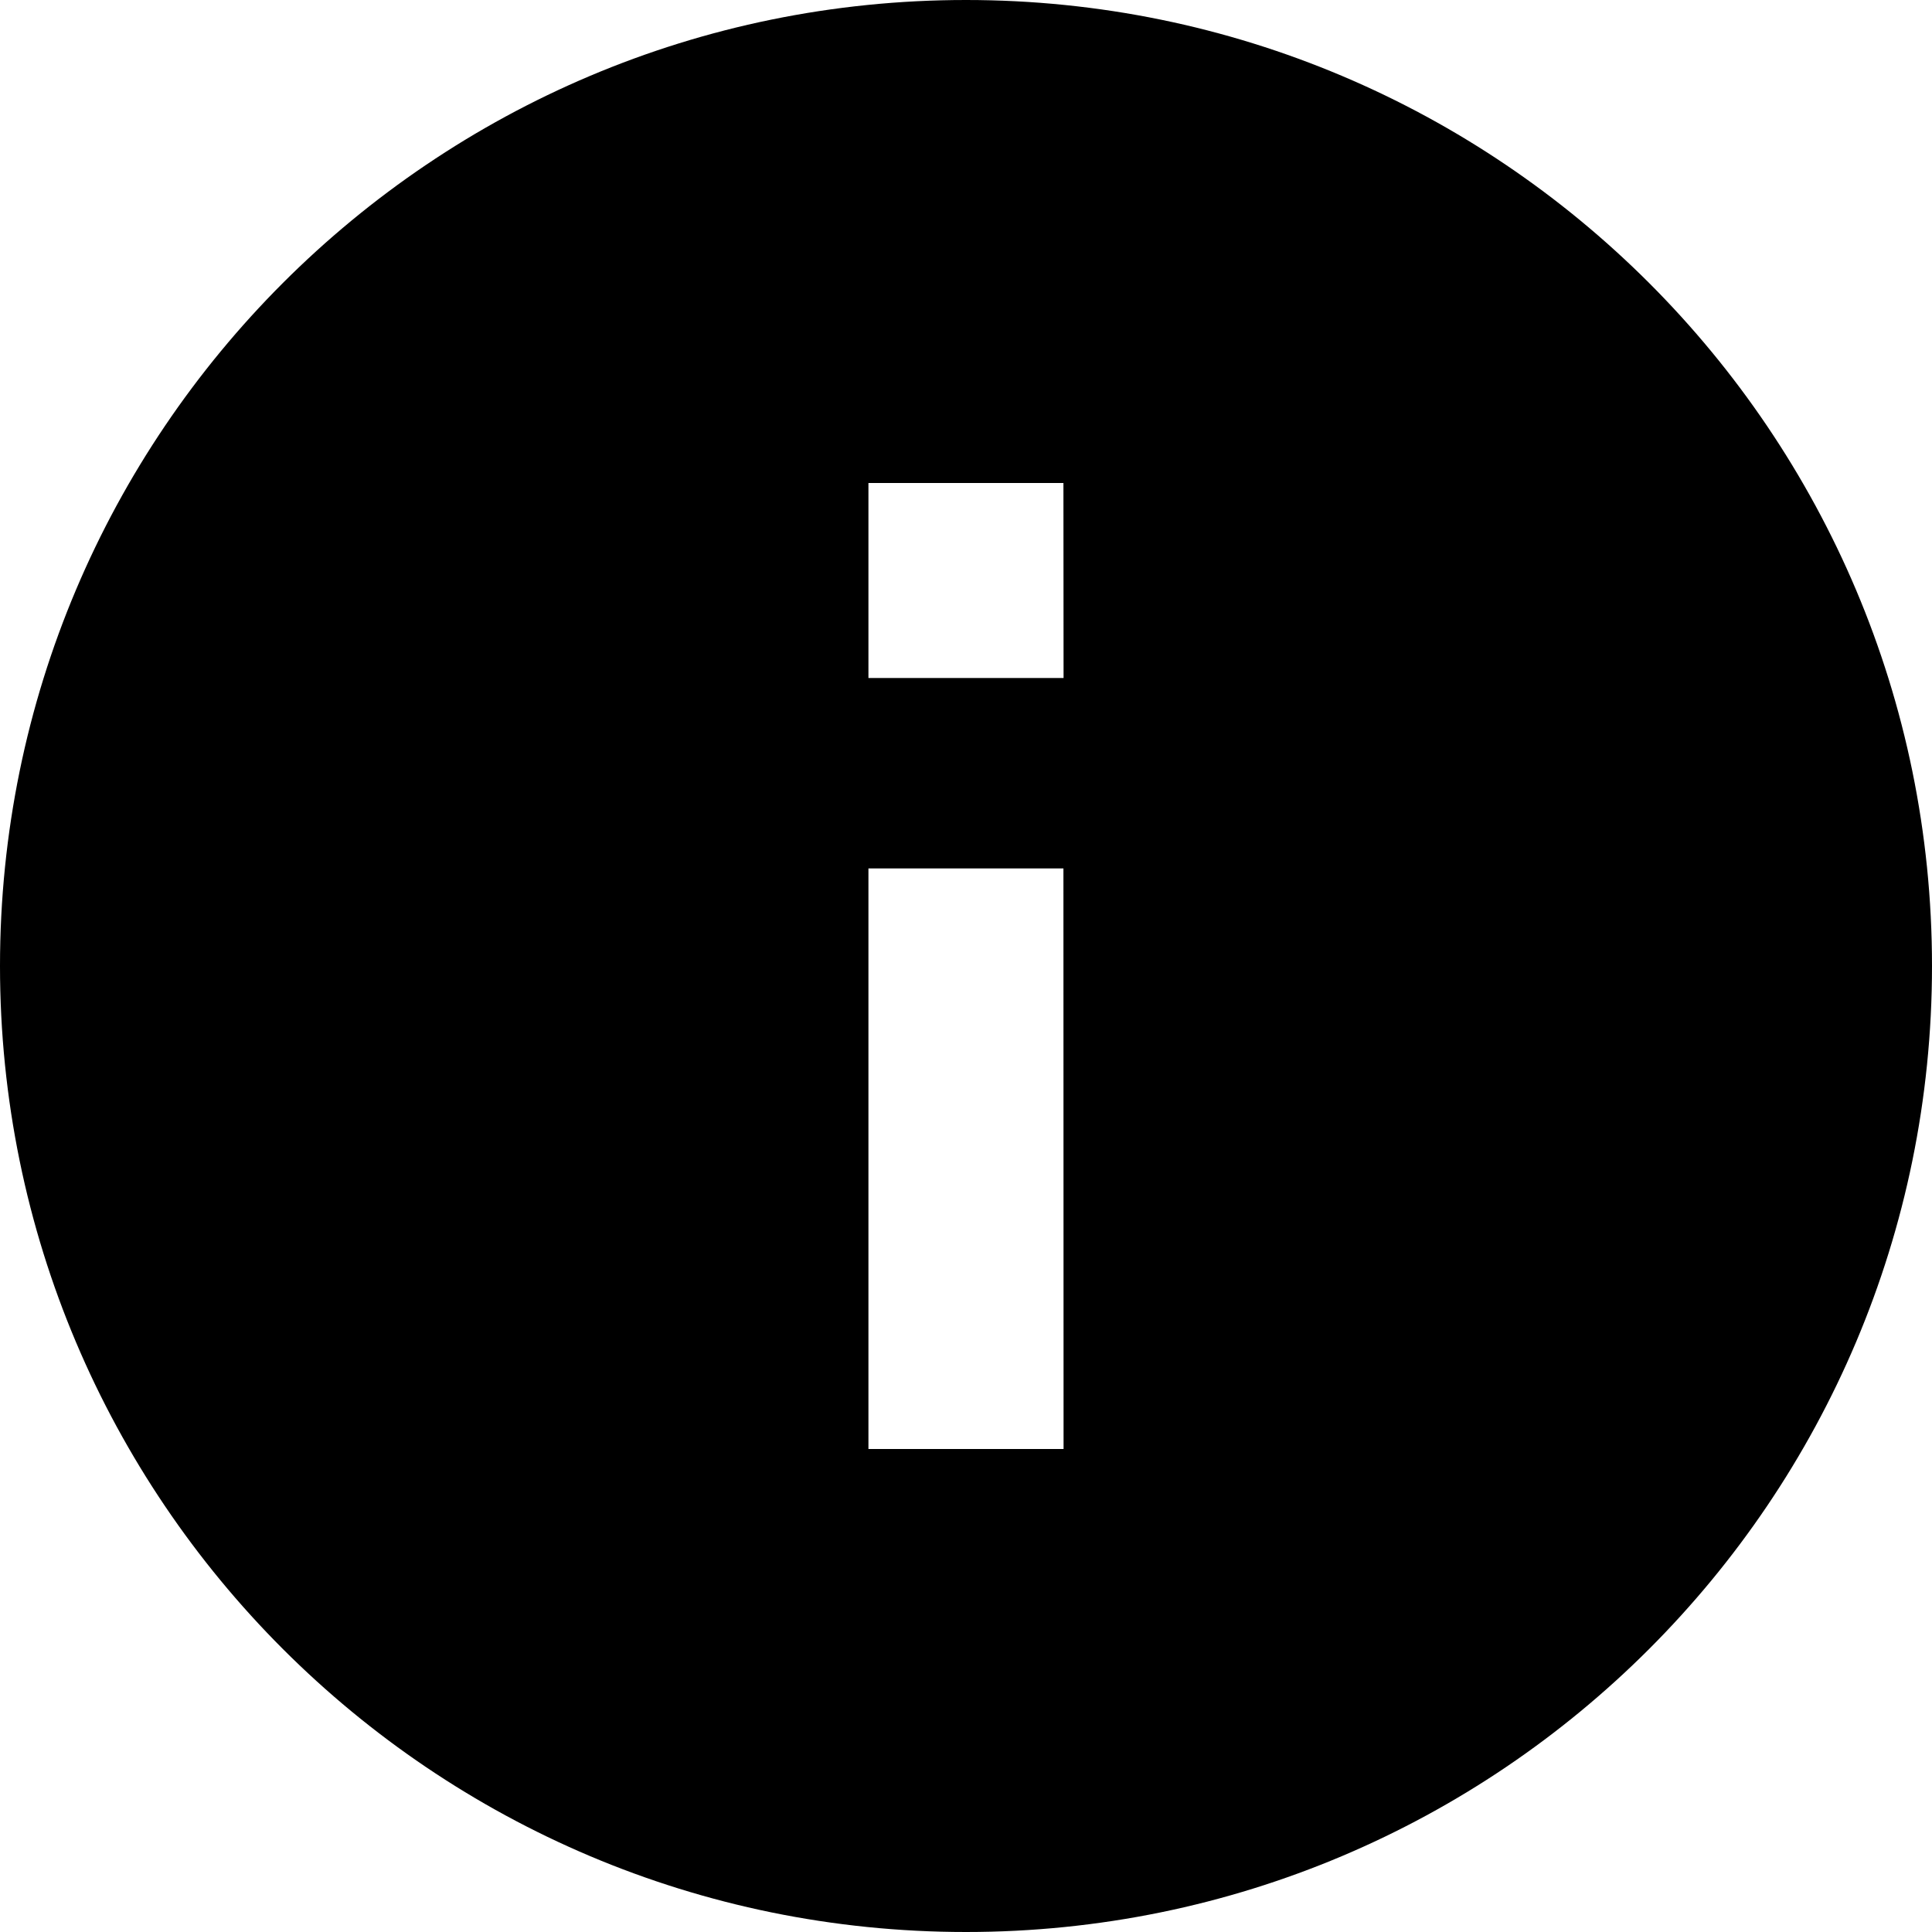
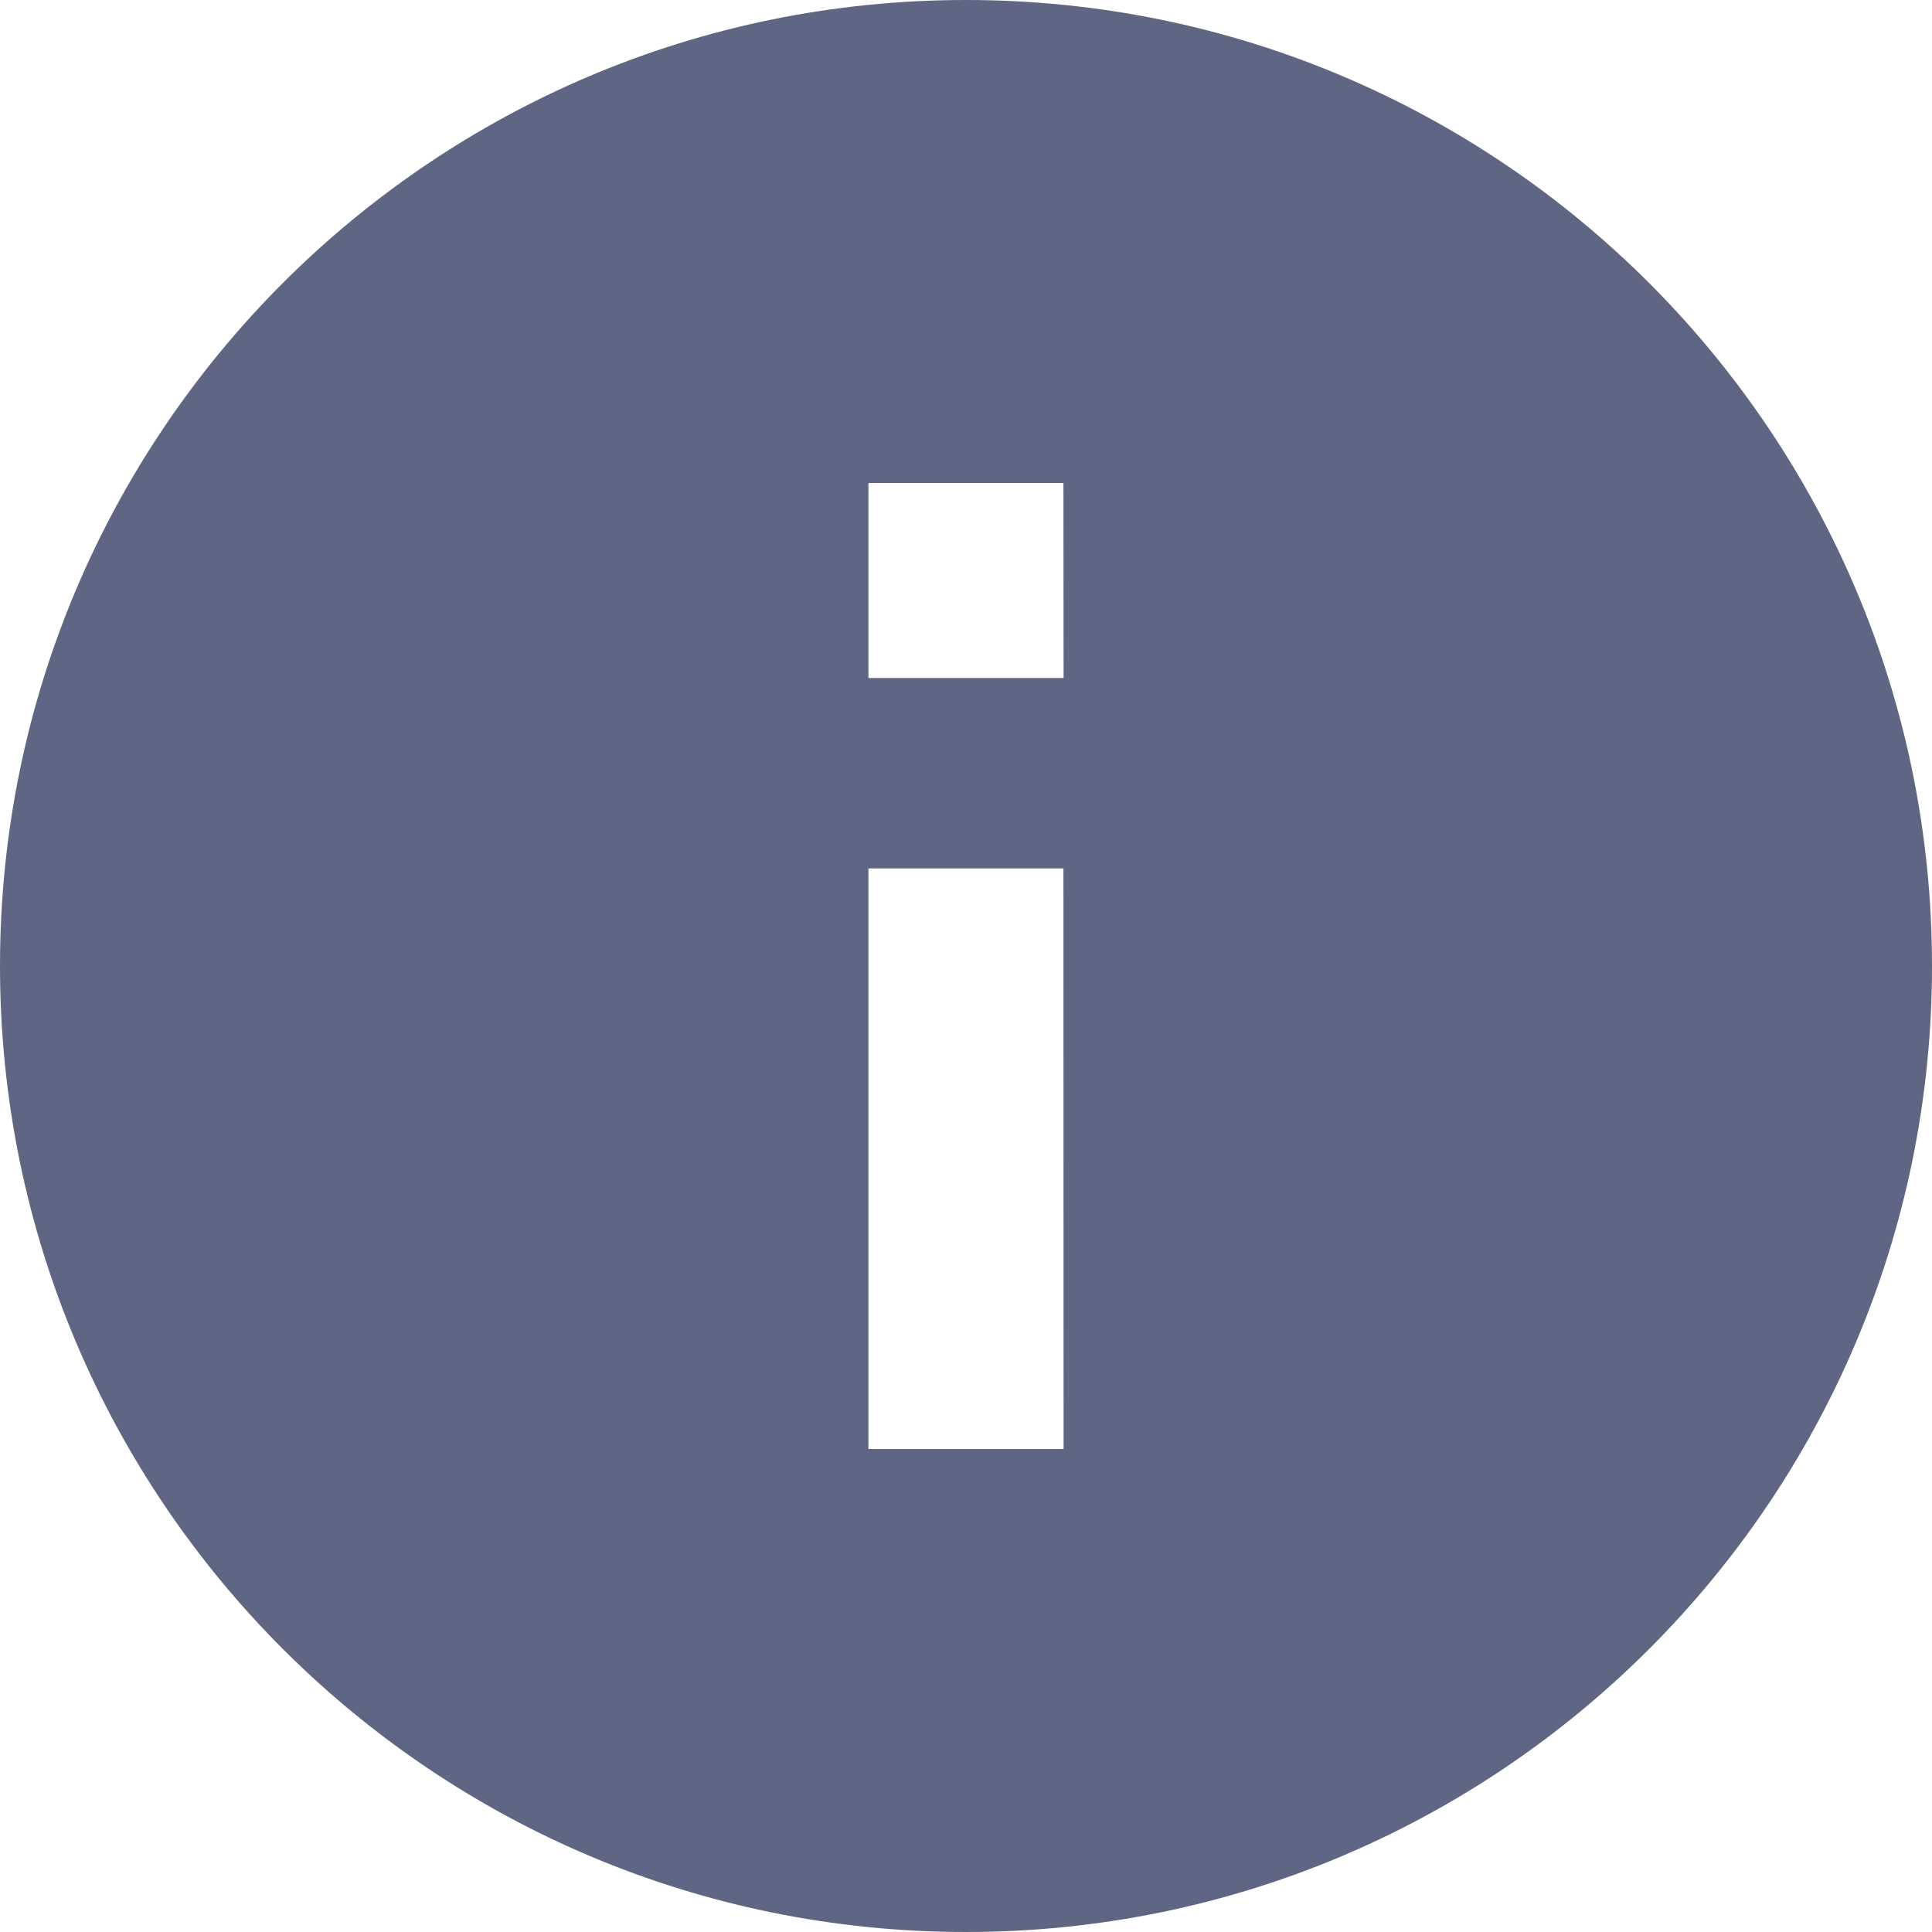
<svg xmlns="http://www.w3.org/2000/svg" width="14" height="14" viewBox="0 0 14 14">
  <defs>
    <style>.tooltip-a{fill:#5f6683;}</style>
  </defs>
-   <path class="a" d="M10.375,3.375a7,7,0,1,0,7,7A7,7,0,0,0,10.375,3.375Zm.707,10.5H9.668V9.668h1.413Zm0-5.587H9.668V6.875h1.413Z" transform="translate(-3.375 -3.375)" />
+   <path class="tooltip-a" d="M10.375,3.375a7,7,0,1,0,7,7A7,7,0,0,0,10.375,3.375Zm.707,10.5H9.668V9.668h1.413Zm0-5.587H9.668V6.875h1.413Z" transform="translate(-3.375 -3.375)" />
</svg>
